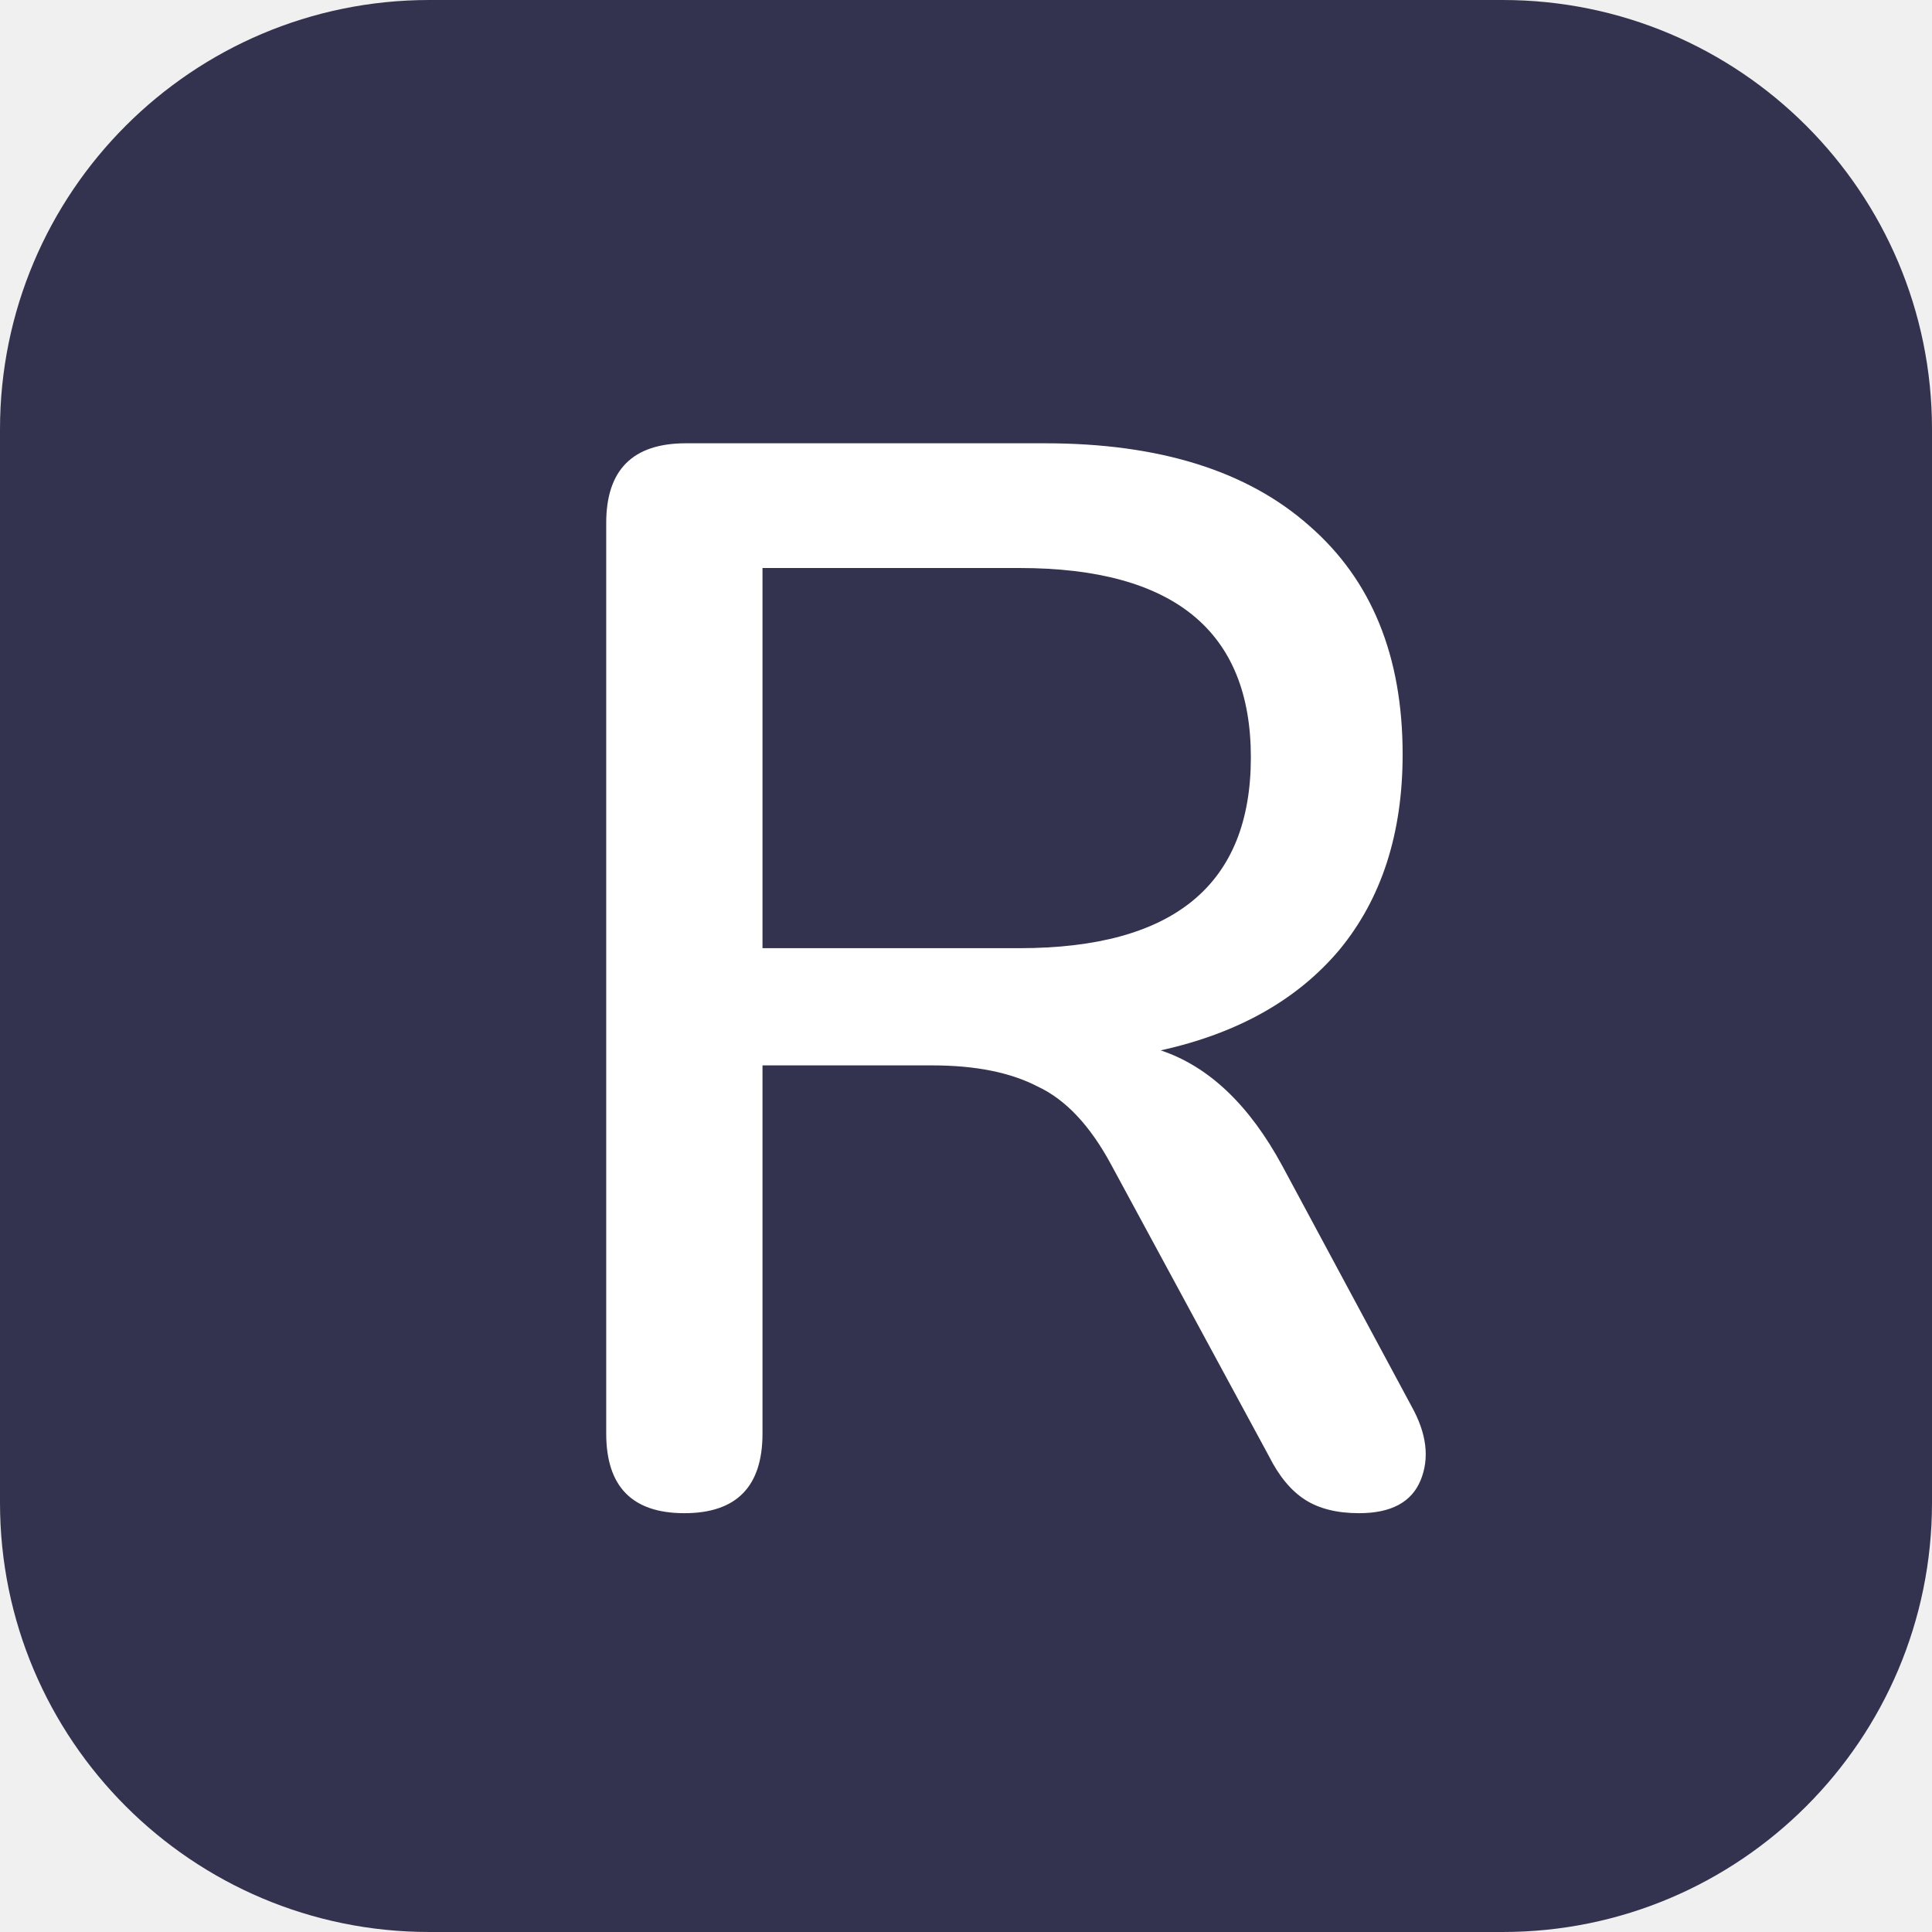
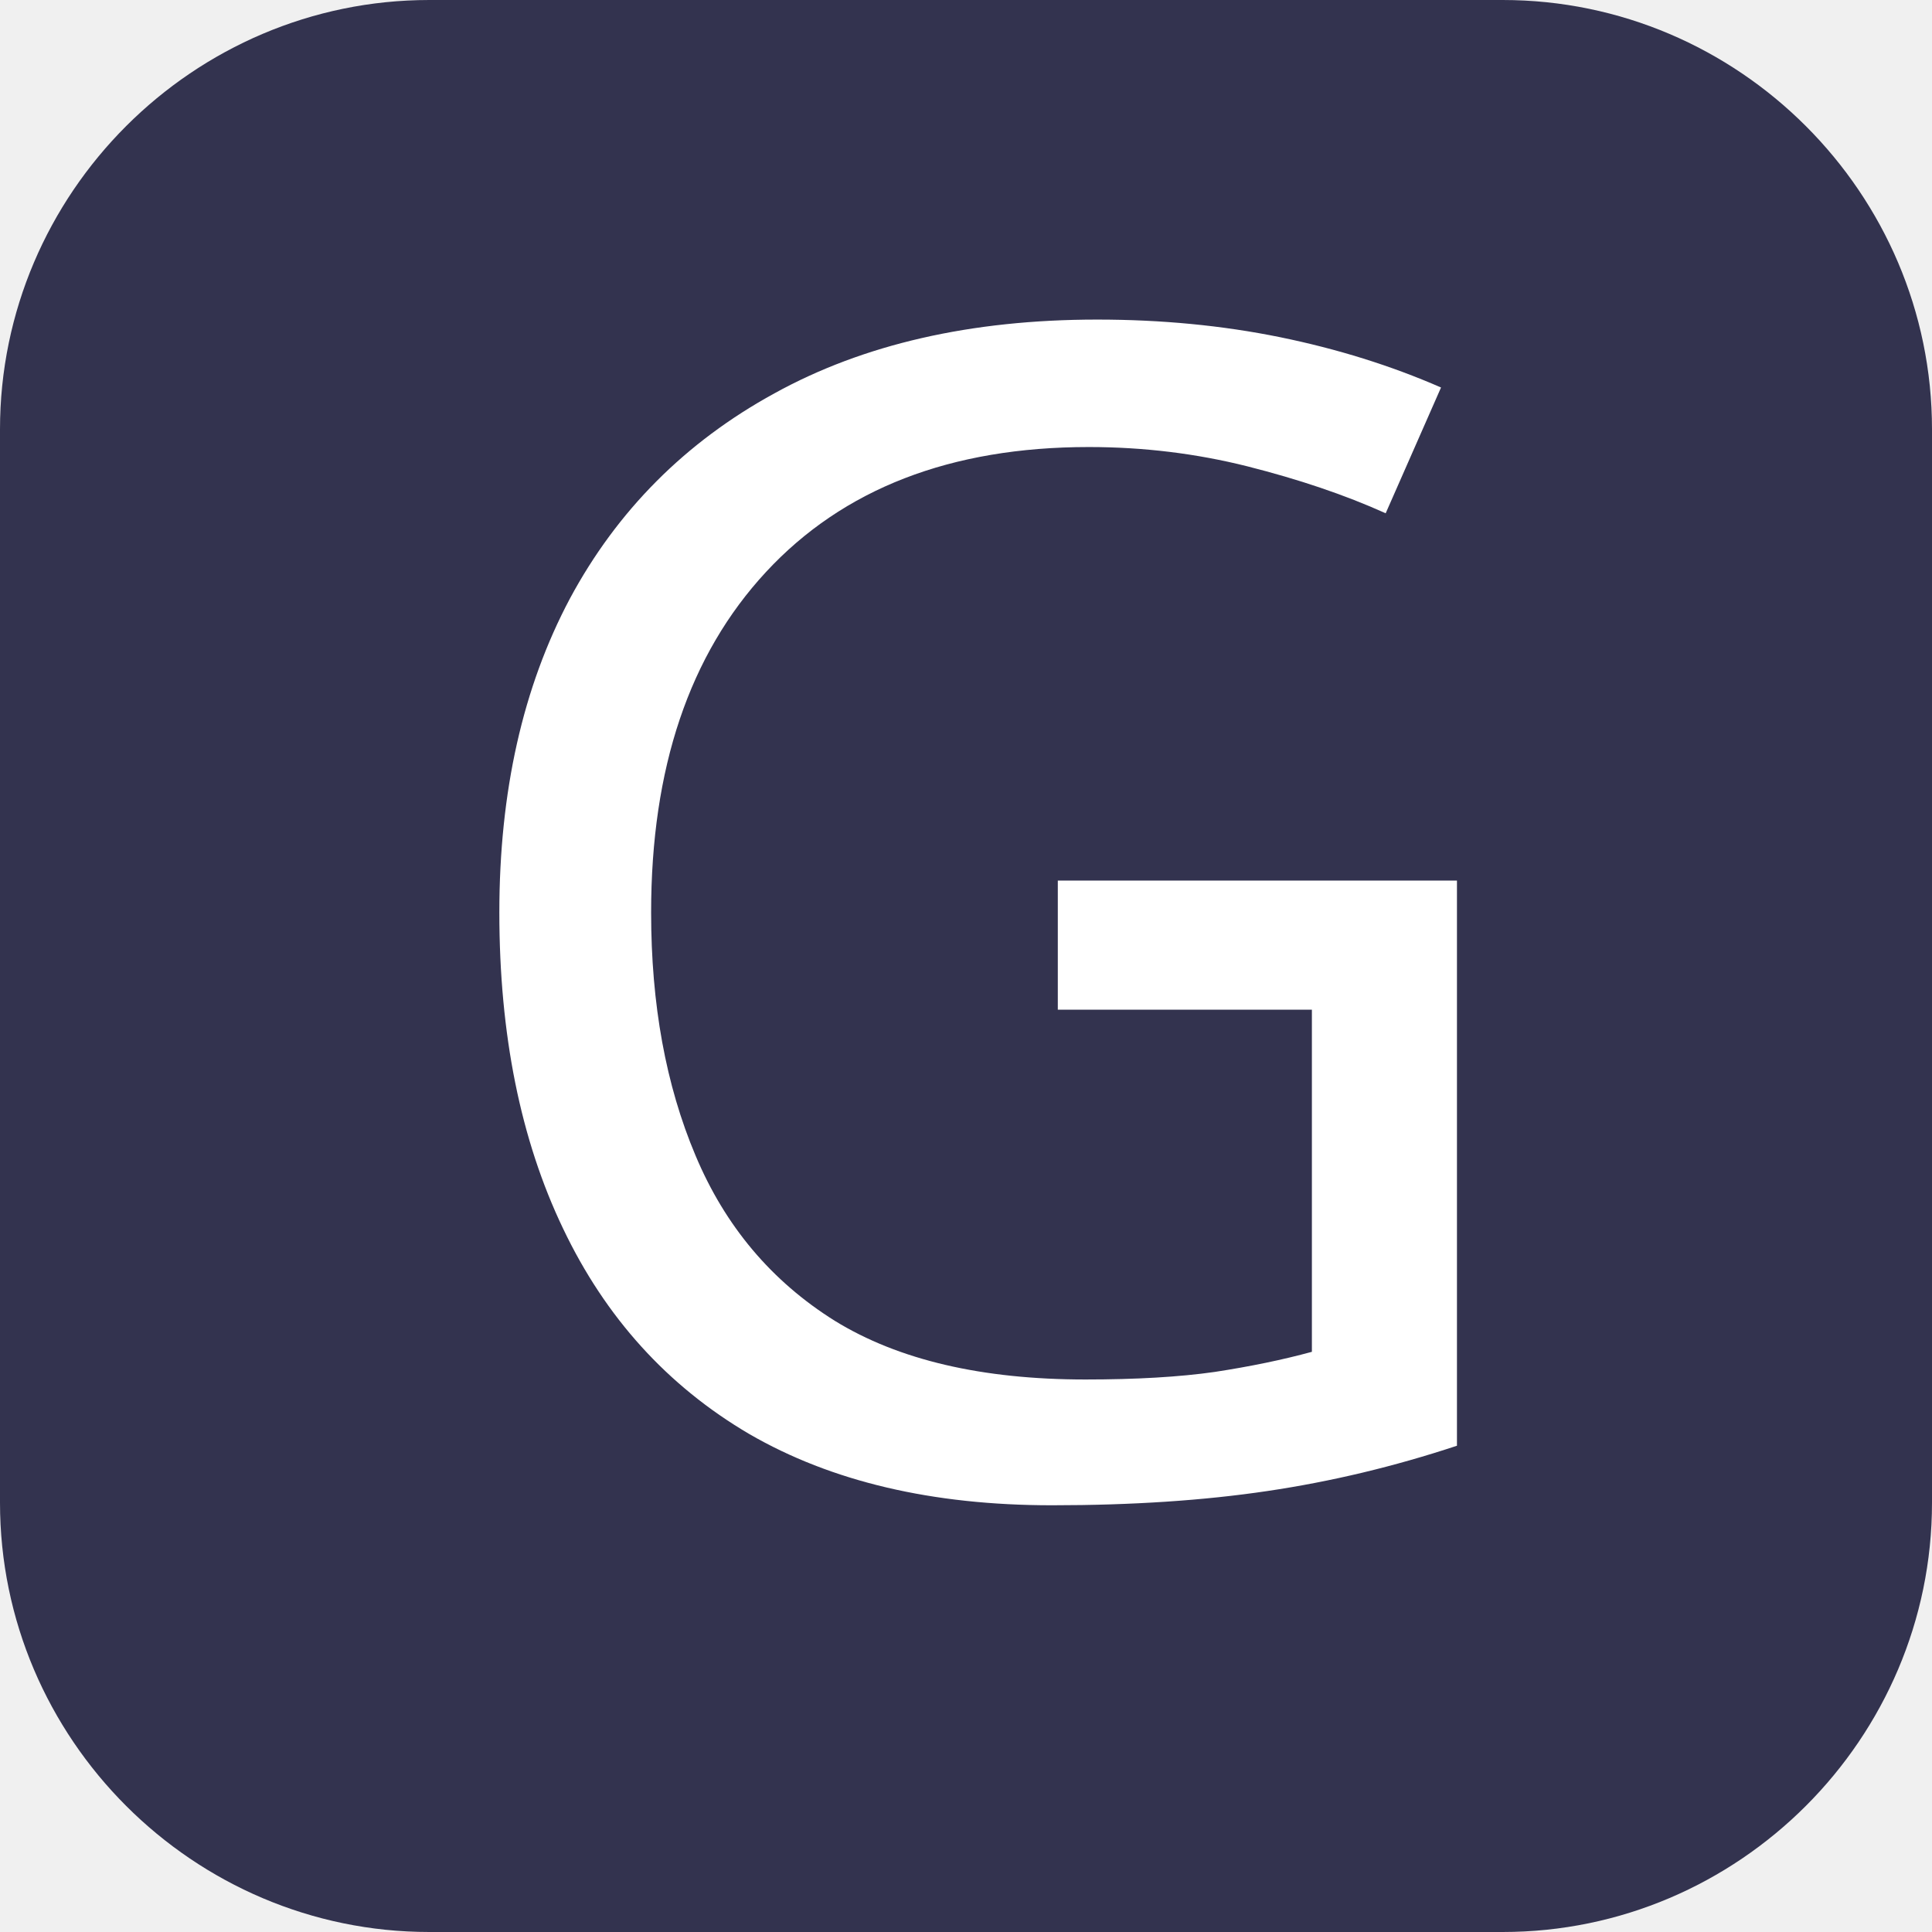
- <svg xmlns="http://www.w3.org/2000/svg" width="36" height="36" viewBox="0 0 36 36" fill="none">
-   <g clip-path="url(#clip0_3_2)">
-     <rect width="36" height="36" rx="8" fill="#33334F" />
-     <path d="M12.752 28.196C11.781 28.196 11.296 27.701 11.296 26.712V9.744C11.296 8.755 11.791 8.26 12.78 8.26H19.472C21.6 8.26 23.243 8.773 24.4 9.8C25.557 10.808 26.136 12.227 26.136 14.056C26.136 15.531 25.744 16.744 24.96 17.696C24.176 18.629 23.065 19.255 21.628 19.572C22.524 19.871 23.28 20.589 23.896 21.728L26.304 26.208C26.584 26.712 26.64 27.169 26.472 27.58C26.304 27.991 25.921 28.196 25.324 28.196C24.913 28.196 24.577 28.112 24.316 27.944C24.055 27.776 23.831 27.505 23.644 27.132L20.704 21.7C20.312 20.972 19.855 20.487 19.332 20.244C18.828 19.983 18.175 19.852 17.372 19.852H14.208V26.712C14.208 27.701 13.723 28.196 12.752 28.196ZM14.208 17.668H18.996C21.871 17.668 23.308 16.483 23.308 14.112C23.308 11.76 21.871 10.584 18.996 10.584H14.208V17.668Z" fill="white" />
+ <svg xmlns="http://www.w3.org/2000/svg" xmlns:xlink="http://www.w3.org/1999/xlink" version="1.1" id="Layer_1" x="0px" y="0px" viewBox="0 0 36 36" style="enable-background:new 0 0 36 36;" xml:space="preserve">
+   <style type="text/css">
+ 	.st0{clip-path:url(#SVGID_00000058563551112508334710000002893557982693061017_);}
+ 	.st1{fill:#33334F;}
+ 	.st2{fill:#FFFFFF;}
+ 	.st3{font-family:'MyriadPro-Regular';}
+ 	.st4{font-size:30.112px;}
+ </style>
+   <g>
+     <defs>
+       <path id="SVGID_1_" d="M8,0h20c4.4,0,8,3.6,8,8v20c0,4.4-3.6,8-8,8H8c-4.4,0-8-3.6-8-8V8C0,3.6,3.6,0,8,0z" />
+     </defs>
+     <clipPath id="SVGID_00000183207006985194065550000014641797883848255111_">
+       <use xlink:href="#SVGID_1_" style="overflow:visible;" />
+     </clipPath>
+     <g style="clip-path:url(#SVGID_00000183207006985194065550000014641797883848255111_);">
+       <path class="st1" d="M8,0h20c4.4,0,8,3.6,8,8v20c0,4.4-3.6,8-8,8H8c-4.4,0-8-3.6-8-8V8C0,3.6,3.6,0,8,0z" />
+       <text transform="matrix(1 0 0 1 7.4608 27.7517)" class="st2 st3 st4">G</text>
+     </g>
  </g>
-   <defs>
-     <clipPath id="clip0_3_2">
-       <rect width="36" height="36" rx="8" fill="white" />
-     </clipPath>
-   </defs>
</svg>
